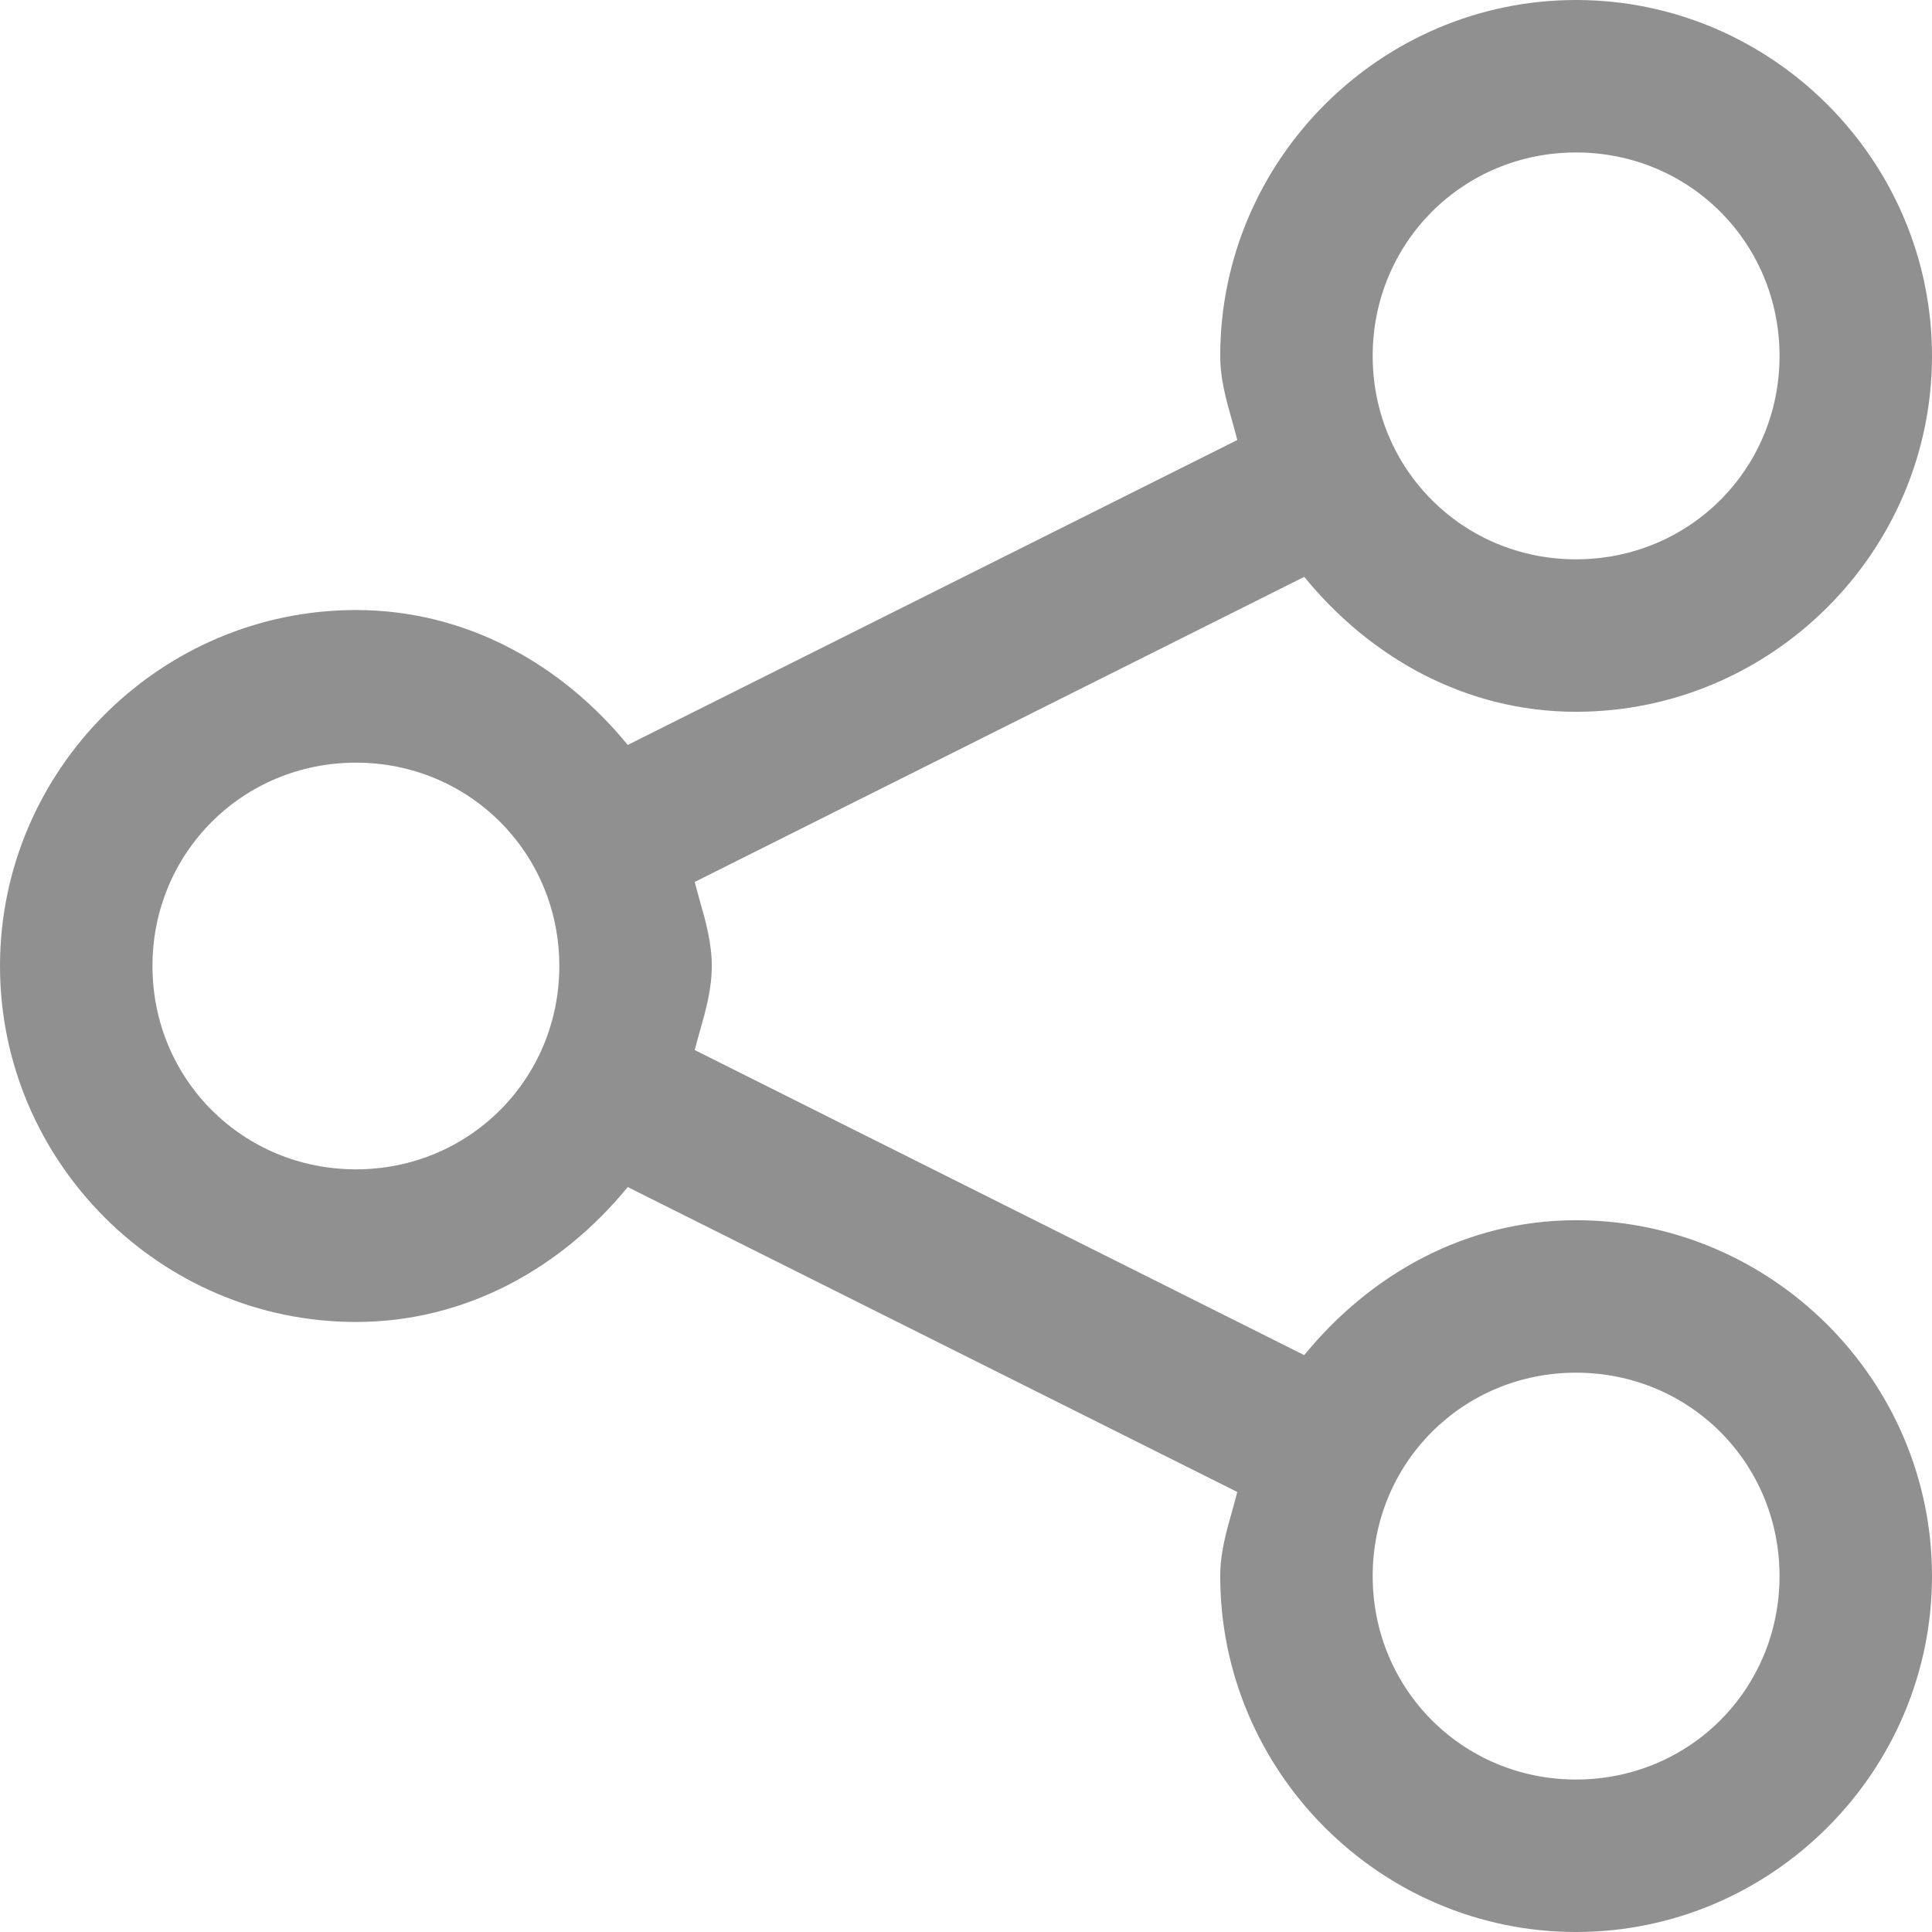
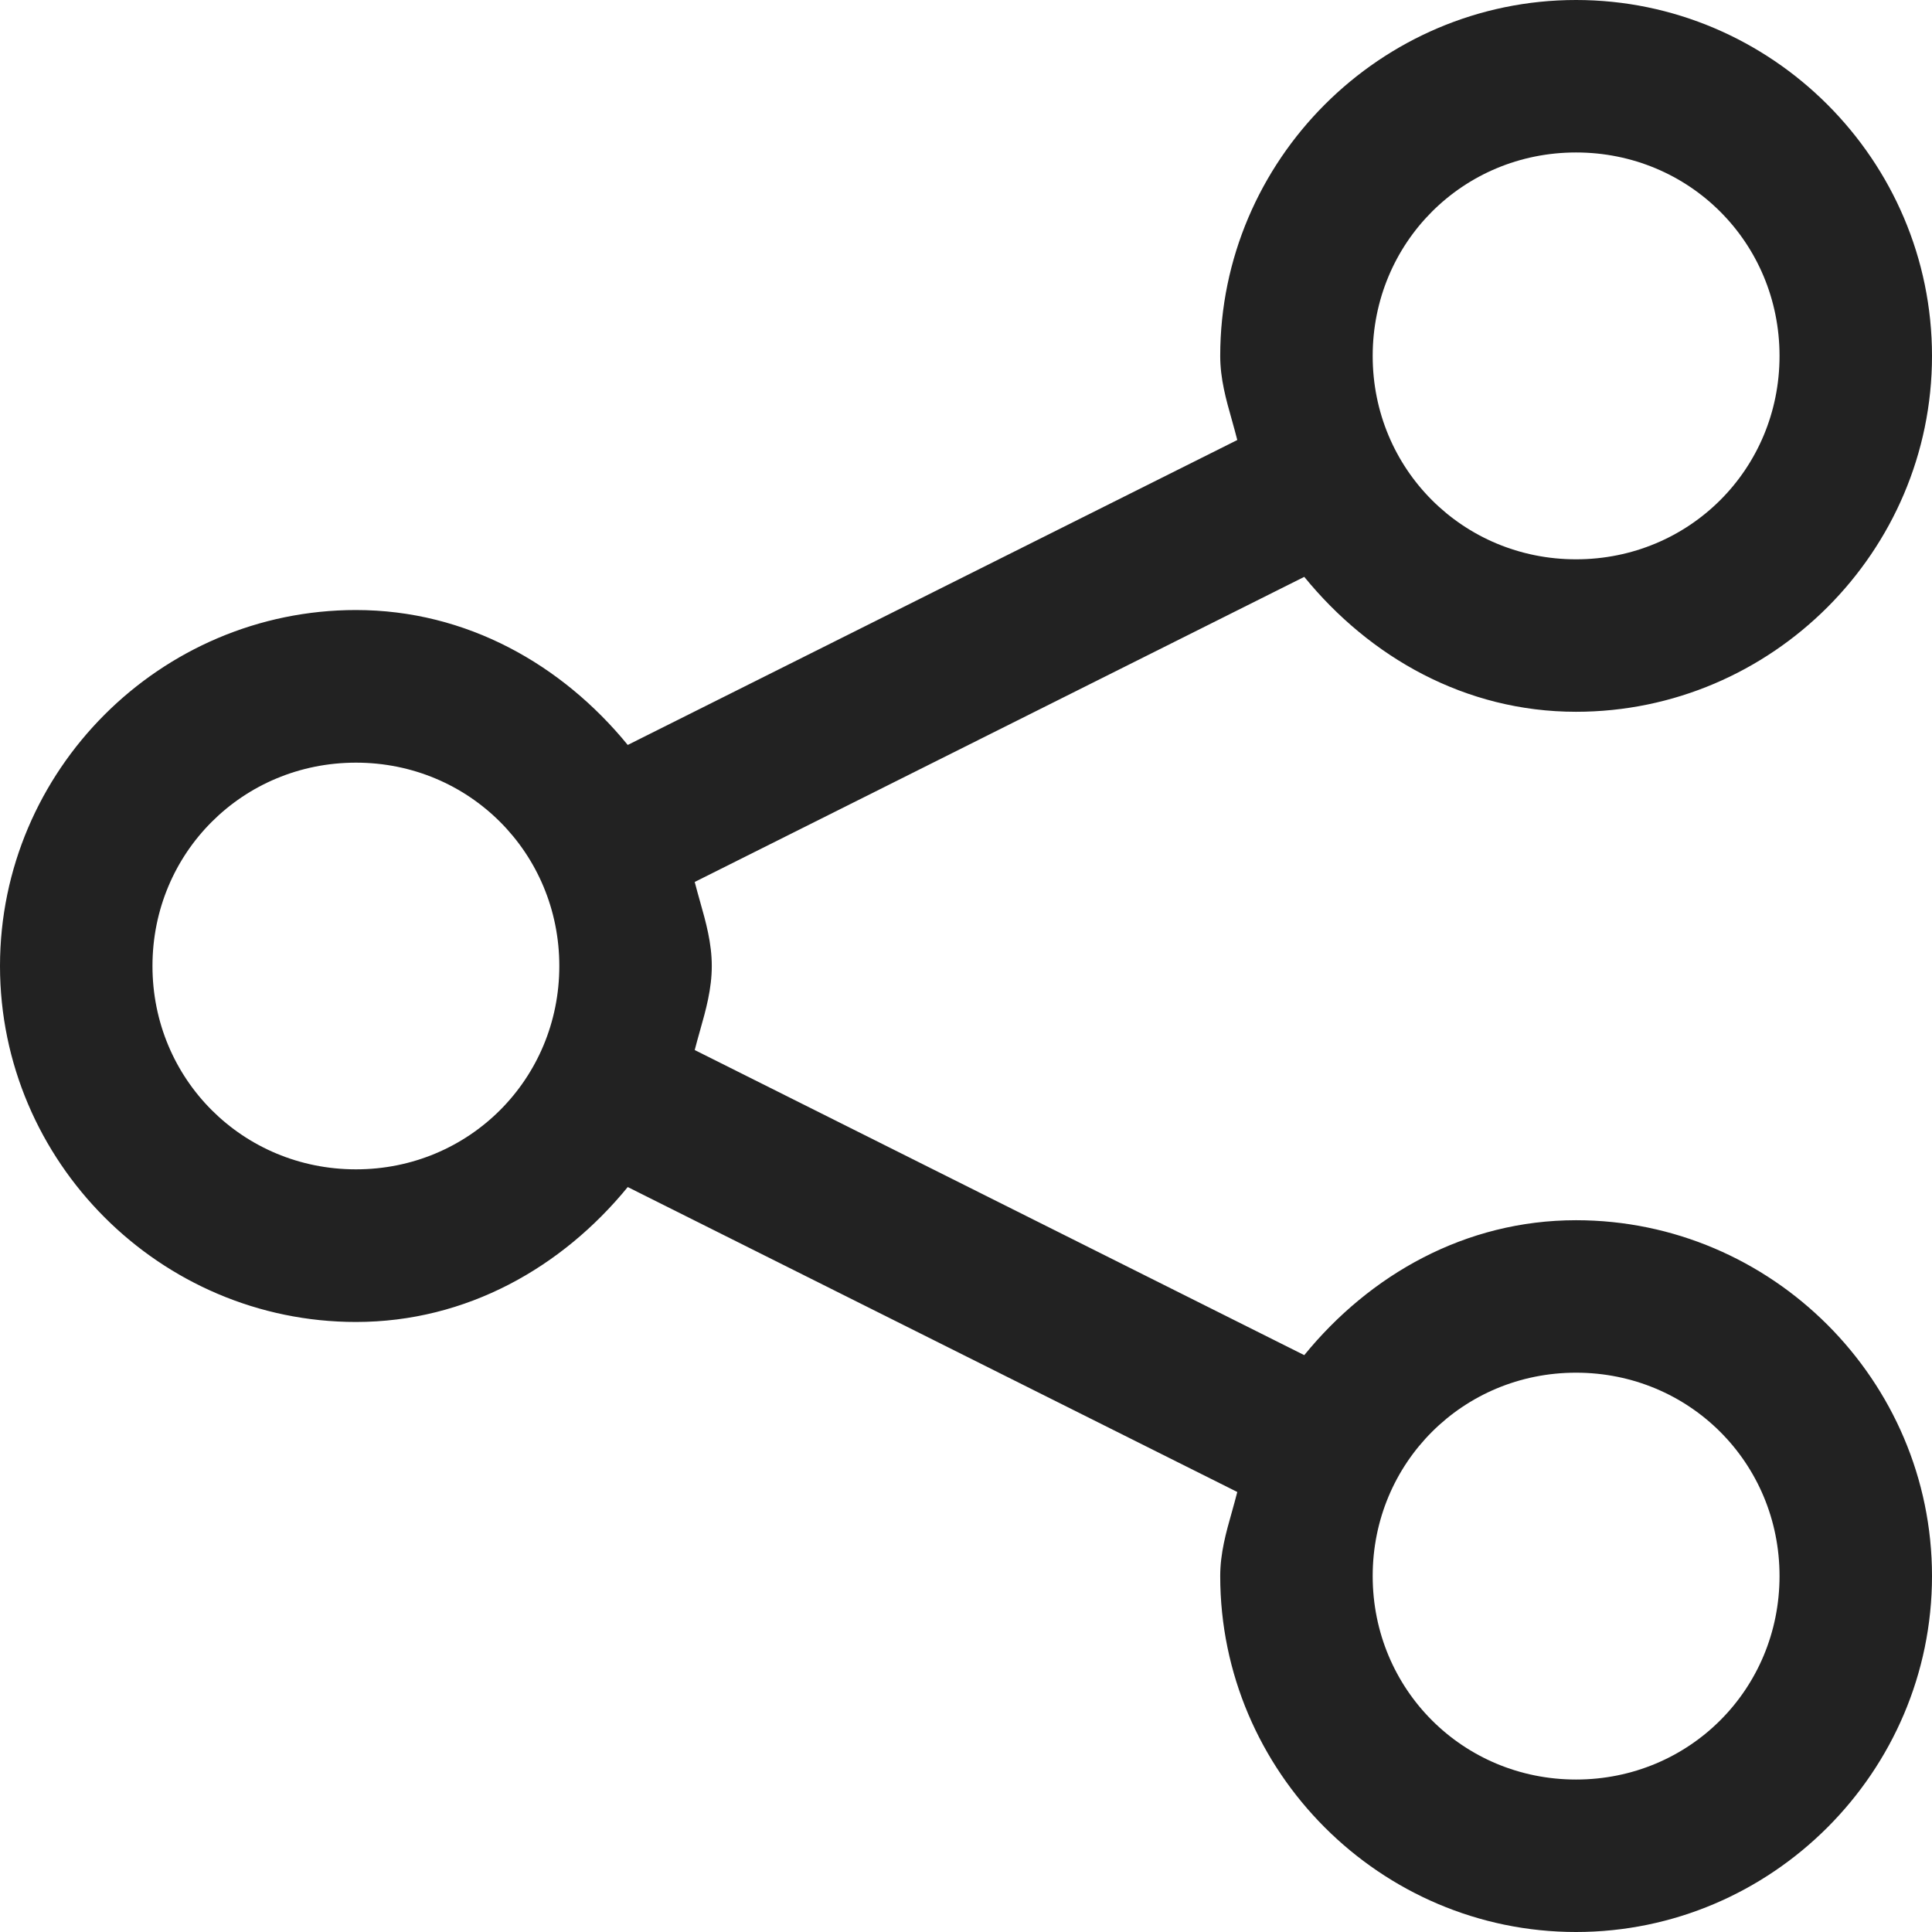
<svg xmlns="http://www.w3.org/2000/svg" width="12" height="12" viewBox="0 0 12 12" fill="none">
-   <path opacity="0.502" fill-rule="evenodd" clip-rule="evenodd" d="M7.579 2.211C7.579 0.995 8.574 0 9.789 0C11.005 0 12 0.995 12 2.211C12 3.426 11.005 4.421 9.789 4.421C9.101 4.421 8.508 4.082 8.101 3.583L4.315 5.478C4.325 5.518 4.337 5.559 4.348 5.599L4.348 5.599L4.348 5.599L4.348 5.599C4.385 5.729 4.421 5.859 4.421 6C4.421 6.141 4.385 6.271 4.348 6.401L4.348 6.401L4.348 6.401L4.348 6.401C4.337 6.441 4.325 6.482 4.315 6.522L8.101 8.417C8.508 7.918 9.101 7.579 9.789 7.579C11.005 7.579 12 8.574 12 9.789C12 11.005 11.005 12 9.789 12C8.574 12 7.579 11.005 7.579 9.789C7.579 9.648 7.615 9.519 7.652 9.389L7.652 9.389C7.663 9.348 7.675 9.308 7.685 9.267L3.899 7.373C3.492 7.871 2.899 8.211 2.211 8.211C0.995 8.211 0 7.215 0 6C0 4.785 0.995 3.789 2.211 3.789C2.899 3.789 3.492 4.129 3.899 4.627L7.685 2.733C7.675 2.692 7.663 2.652 7.652 2.611L7.652 2.611L7.652 2.611L7.652 2.611C7.615 2.481 7.579 2.352 7.579 2.211ZM11.053 2.211C11.053 1.507 10.493 0.947 9.789 0.947C9.086 0.947 8.526 1.507 8.526 2.211C8.526 2.914 9.086 3.474 9.789 3.474C10.493 3.474 11.053 2.914 11.053 2.211ZM2.211 4.737C2.914 4.737 3.474 5.297 3.474 6C3.474 6.703 2.914 7.263 2.211 7.263C1.507 7.263 0.947 6.703 0.947 6C0.947 5.297 1.507 4.737 2.211 4.737ZM11.053 9.789C11.053 9.086 10.493 8.526 9.789 8.526C9.086 8.526 8.526 9.086 8.526 9.789C8.526 10.493 9.086 11.053 9.789 11.053C10.493 11.053 11.053 10.493 11.053 9.789Z" fill="#222222" />
+   <path opacity="1" fill-rule="evenodd" clip-rule="evenodd" d="M7.579 2.211C7.579 0.995 8.574 0 9.789 0C11.005 0 12 0.995 12 2.211C12 3.426 11.005 4.421 9.789 4.421C9.101 4.421 8.508 4.082 8.101 3.583L4.315 5.478C4.325 5.518 4.337 5.559 4.348 5.599L4.348 5.599L4.348 5.599L4.348 5.599C4.385 5.729 4.421 5.859 4.421 6C4.421 6.141 4.385 6.271 4.348 6.401L4.348 6.401L4.348 6.401L4.348 6.401C4.337 6.441 4.325 6.482 4.315 6.522L8.101 8.417C8.508 7.918 9.101 7.579 9.789 7.579C11.005 7.579 12 8.574 12 9.789C12 11.005 11.005 12 9.789 12C8.574 12 7.579 11.005 7.579 9.789C7.579 9.648 7.615 9.519 7.652 9.389L7.652 9.389C7.663 9.348 7.675 9.308 7.685 9.267L3.899 7.373C3.492 7.871 2.899 8.211 2.211 8.211C0.995 8.211 0 7.215 0 6C0 4.785 0.995 3.789 2.211 3.789C2.899 3.789 3.492 4.129 3.899 4.627L7.685 2.733C7.675 2.692 7.663 2.652 7.652 2.611L7.652 2.611L7.652 2.611L7.652 2.611C7.615 2.481 7.579 2.352 7.579 2.211ZM11.053 2.211C11.053 1.507 10.493 0.947 9.789 0.947C9.086 0.947 8.526 1.507 8.526 2.211C8.526 2.914 9.086 3.474 9.789 3.474C10.493 3.474 11.053 2.914 11.053 2.211ZM2.211 4.737C2.914 4.737 3.474 5.297 3.474 6C3.474 6.703 2.914 7.263 2.211 7.263C1.507 7.263 0.947 6.703 0.947 6C0.947 5.297 1.507 4.737 2.211 4.737ZM11.053 9.789C11.053 9.086 10.493 8.526 9.789 8.526C9.086 8.526 8.526 9.086 8.526 9.789C8.526 10.493 9.086 11.053 9.789 11.053C10.493 11.053 11.053 10.493 11.053 9.789Z" fill="#222222" />
</svg>
